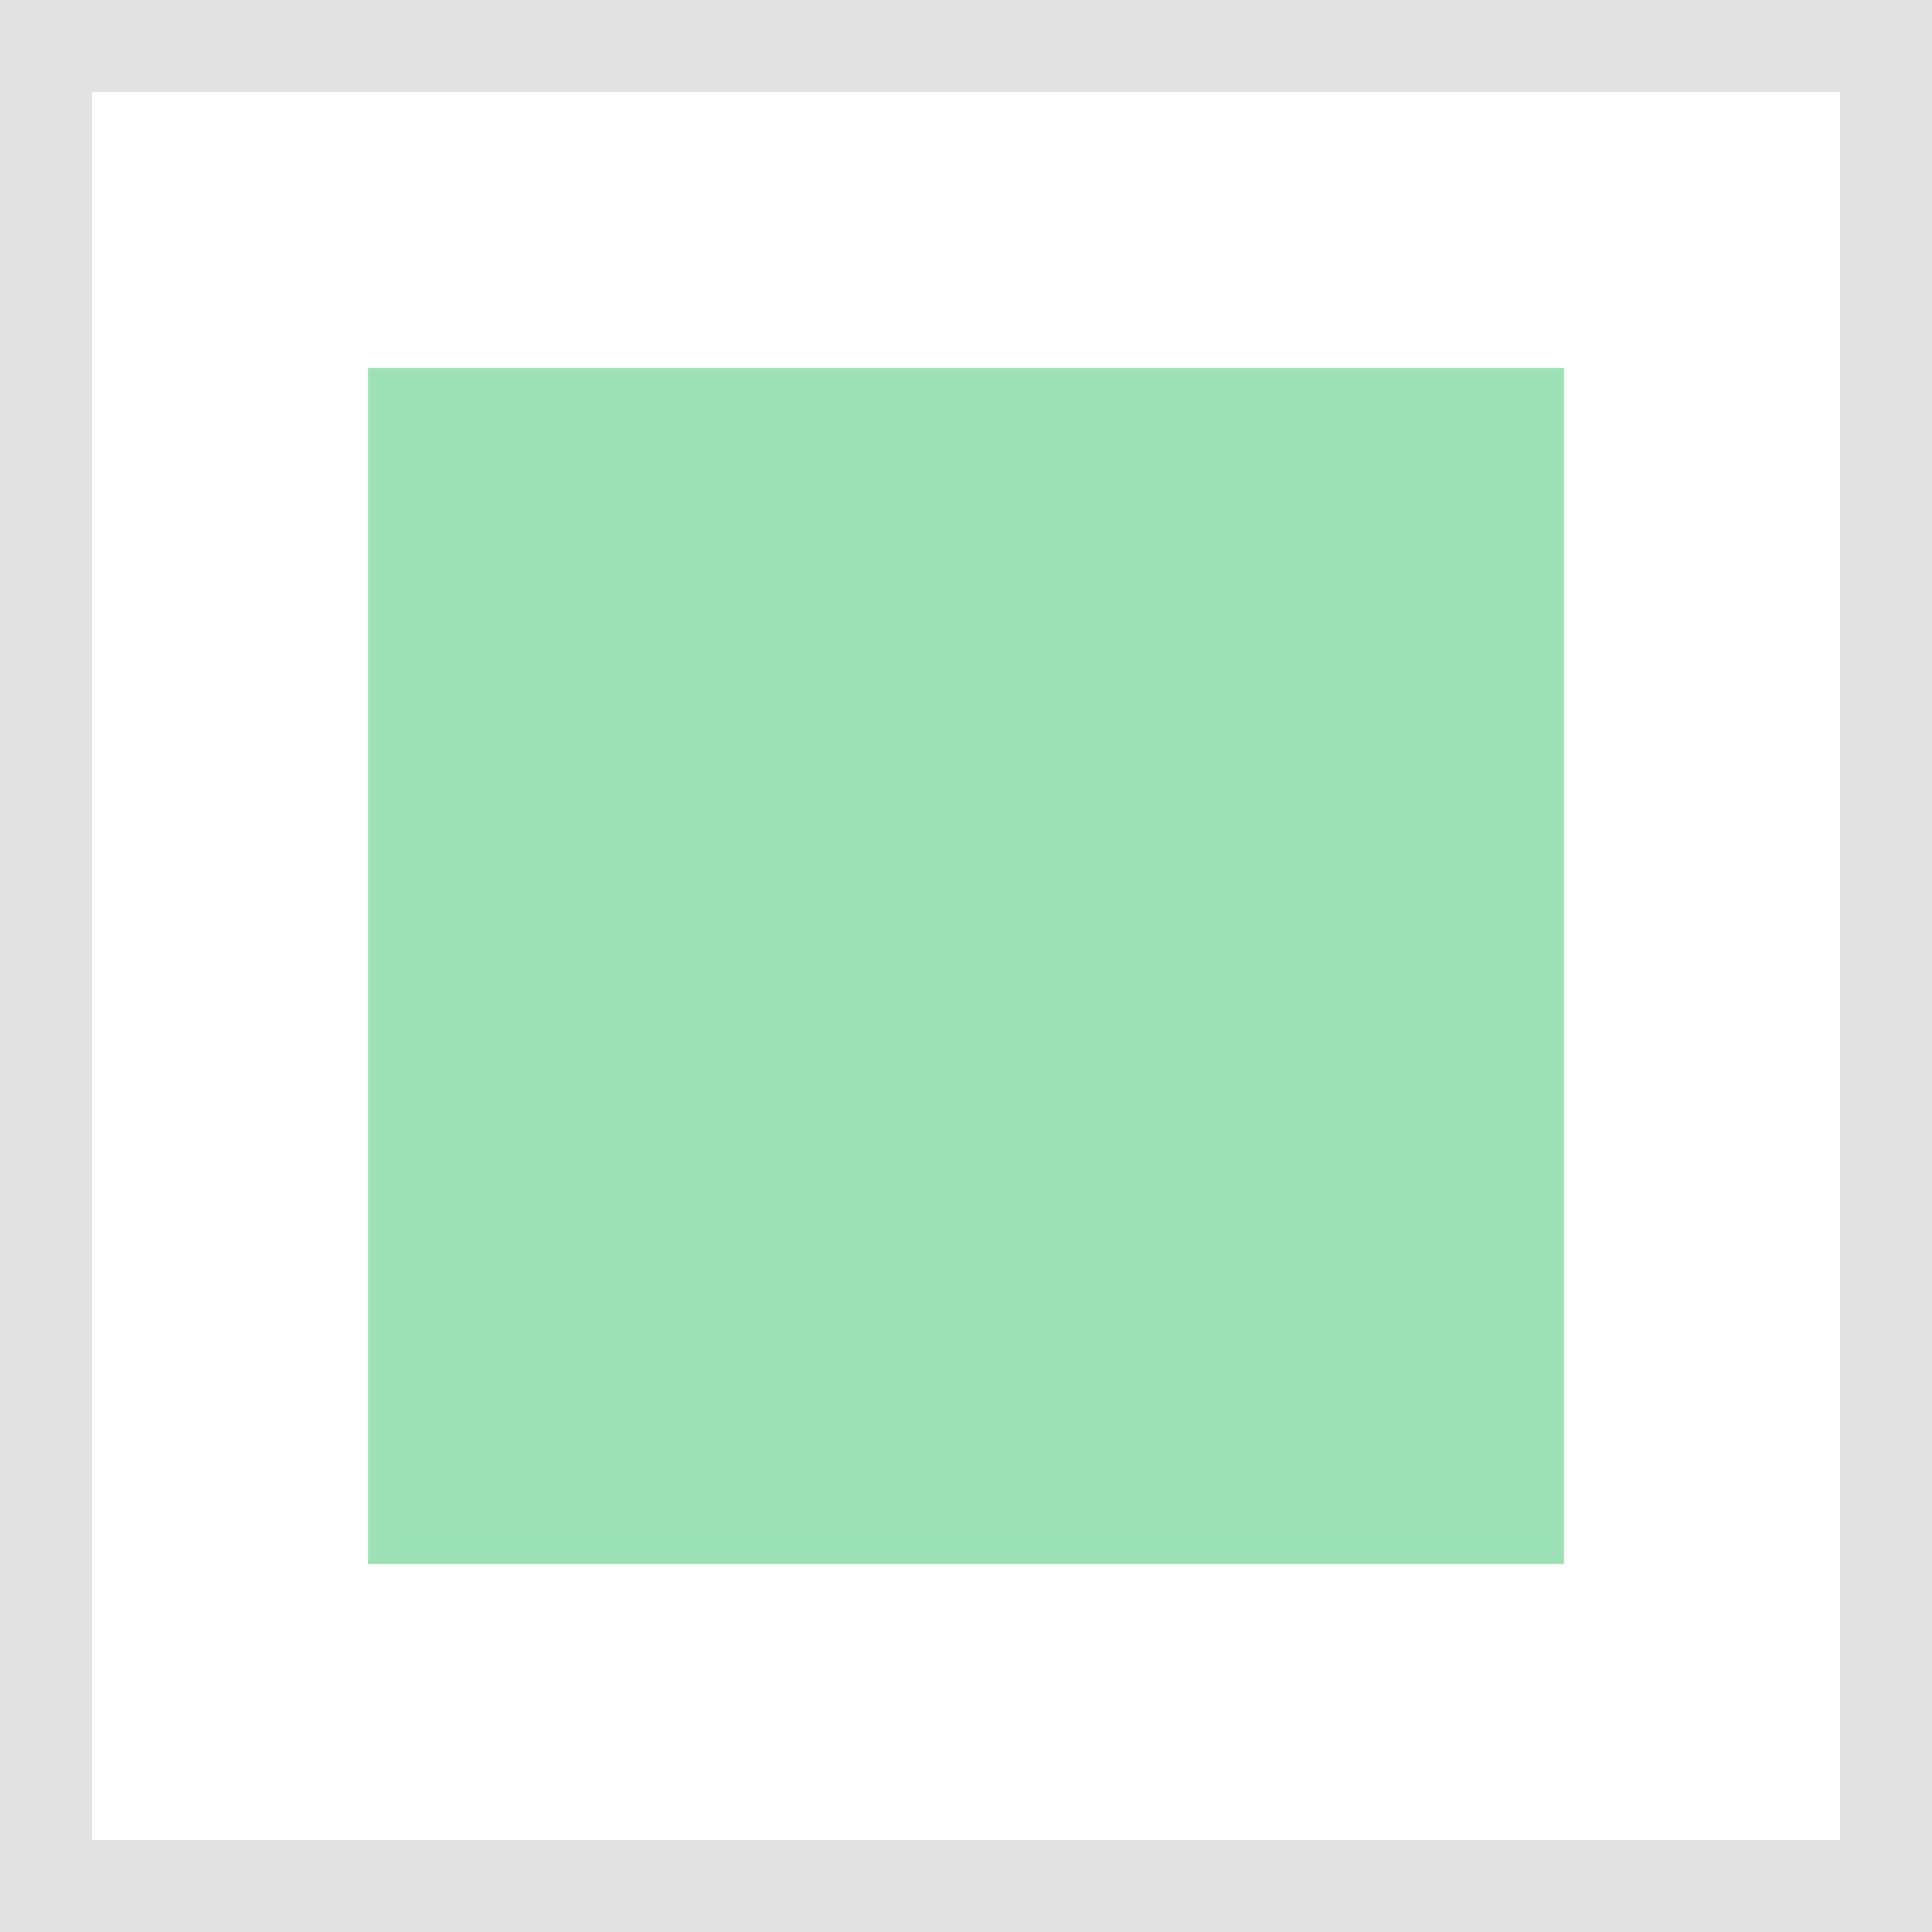
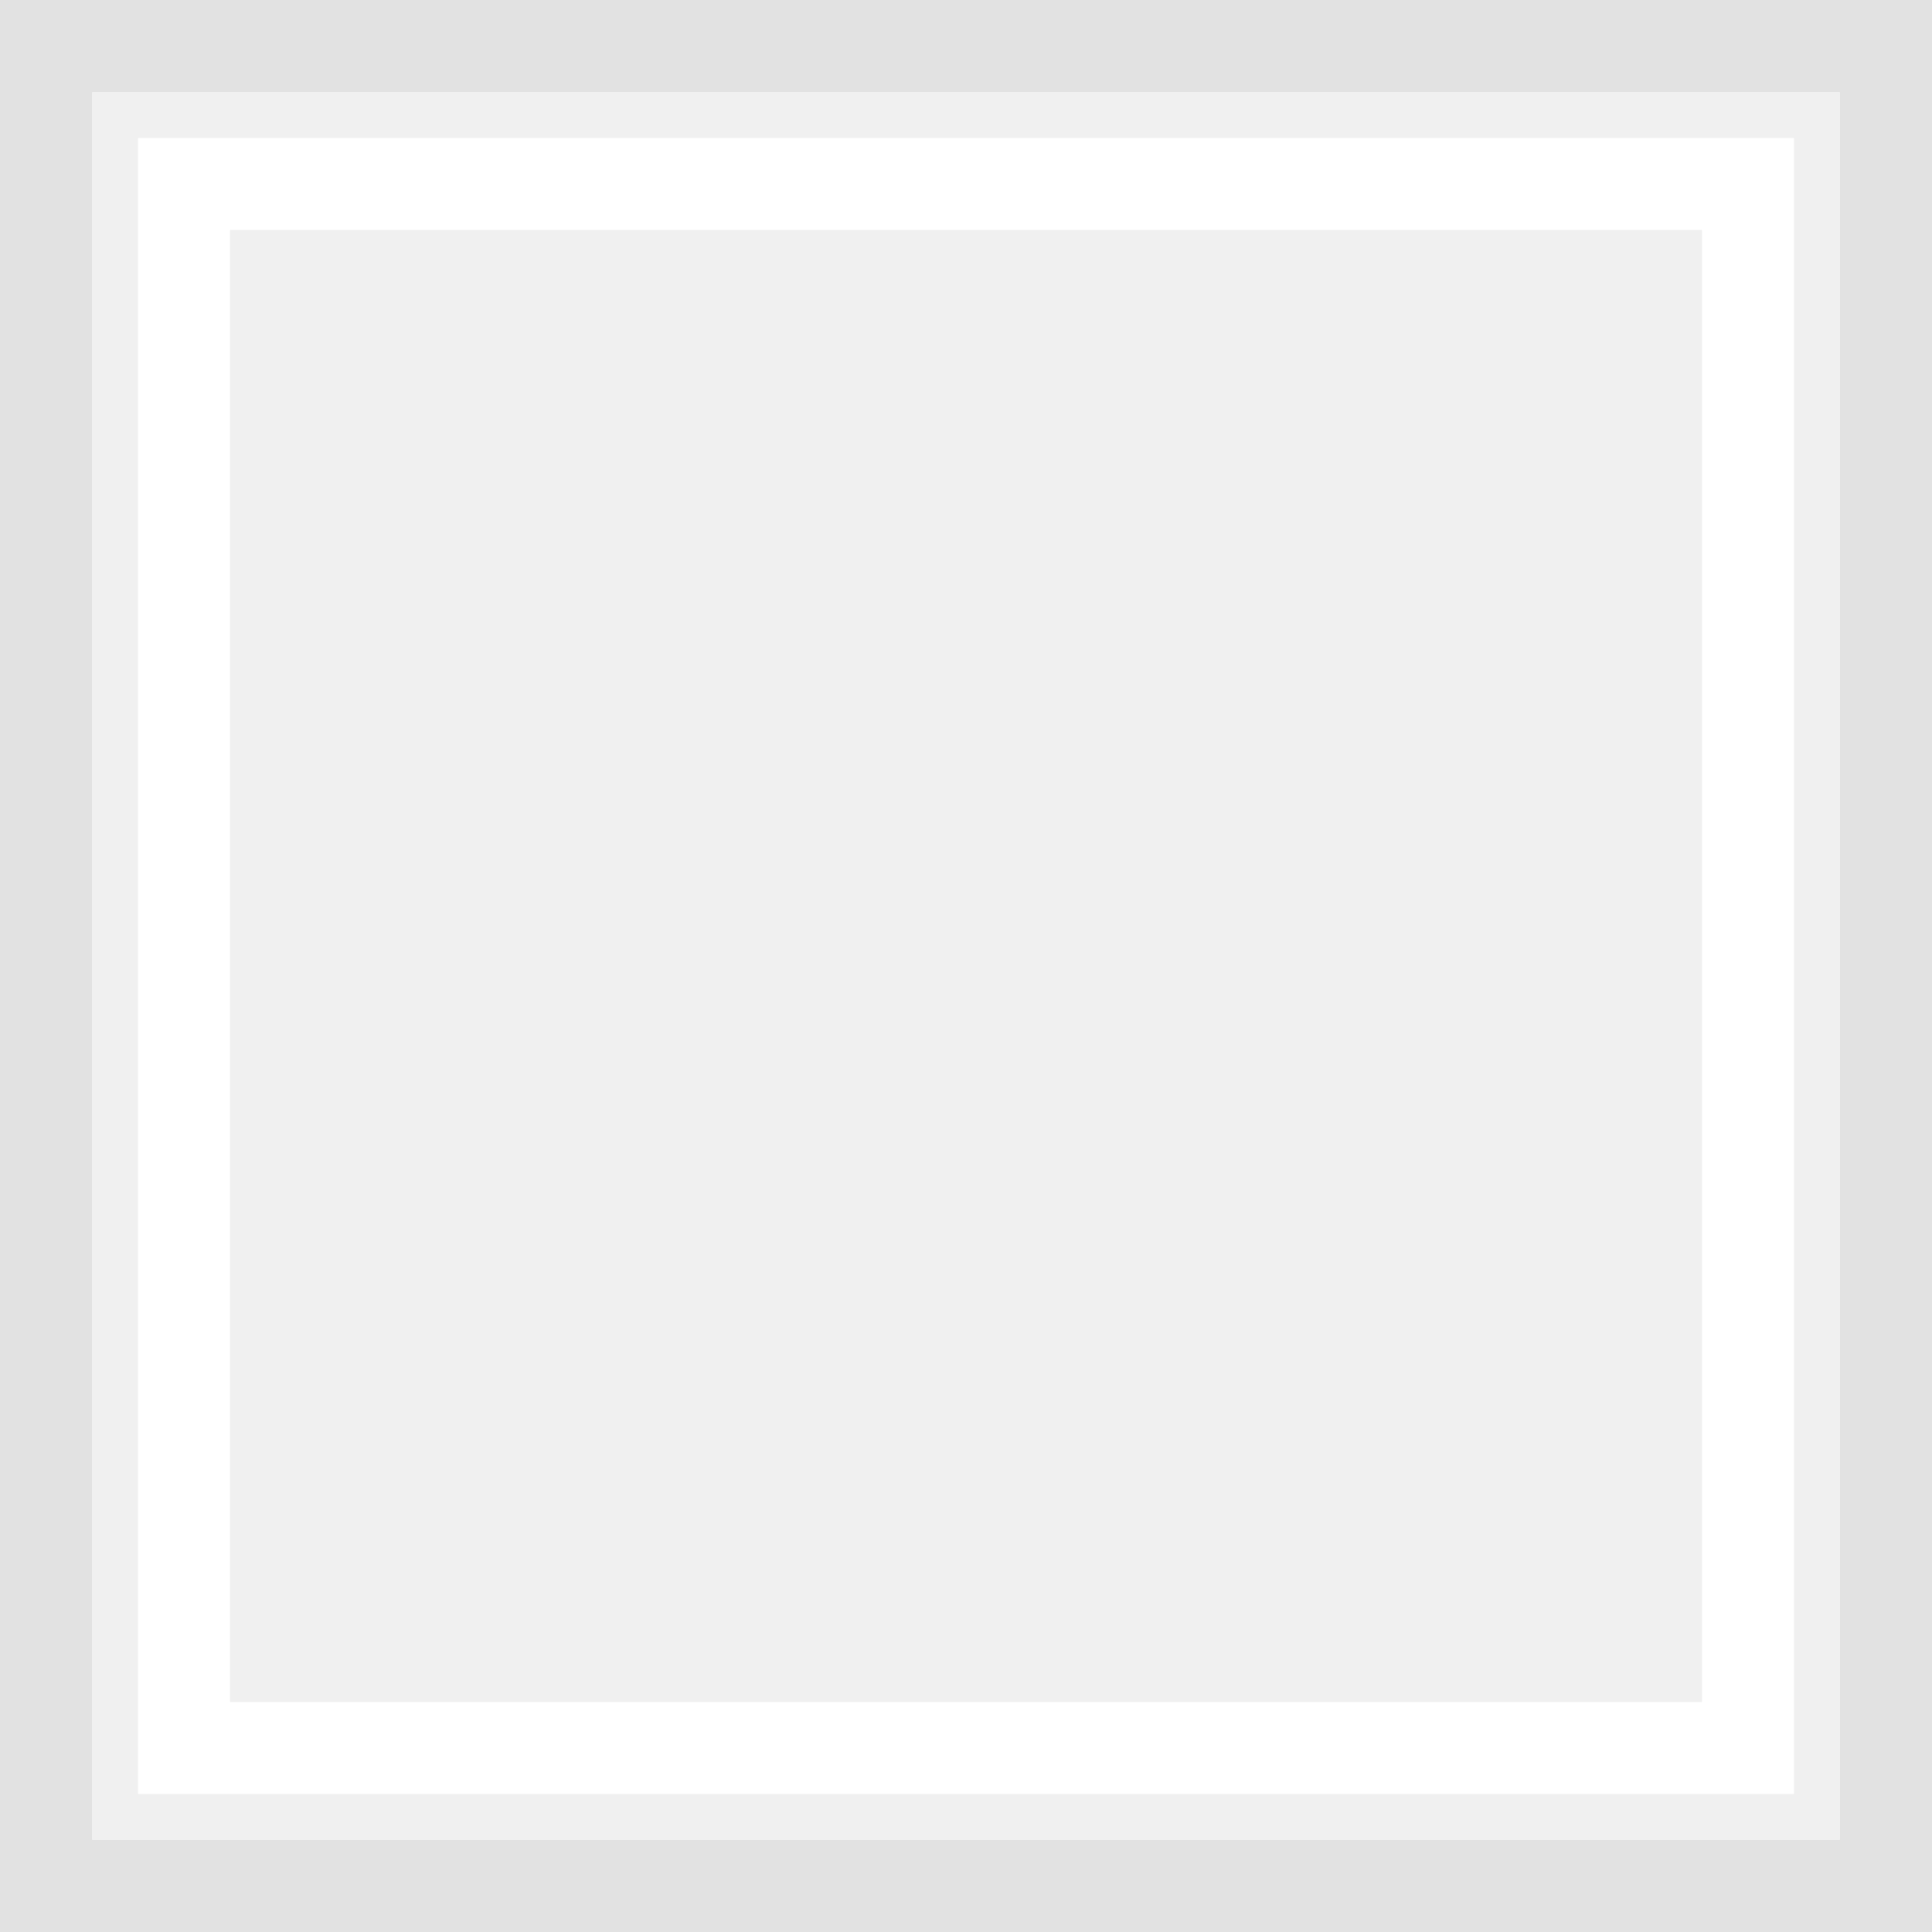
- <svg xmlns="http://www.w3.org/2000/svg" xmlns:xlink="http://www.w3.org/1999/xlink" class="bullet-icon" width="21" height="21">
+ <svg xmlns="http://www.w3.org/2000/svg" class="bullet-icon" width="21" height="21">
  <defs>
    <path id="a" d="M0 0h21v21H0z" />
  </defs>
-   <g fill="none" fill-rule="evenodd">
-     <use fill="#9DE1B6" xlink:href="#a" />
-     <path stroke="#FFF" stroke-width="4" d="M2 2h17v17H2z" />
+   <g fill="none" fillRule="evenodd">
+     <use fill="#9DE1B6" xlinkHref="#a" />
+     <path stroke="#FFF" strokeWidth="4" d="M2 2h17v17H2z" />
    <path stroke="#E2E2E2" d="M.5.5h20v20H.5z" />
  </g>
</svg>
